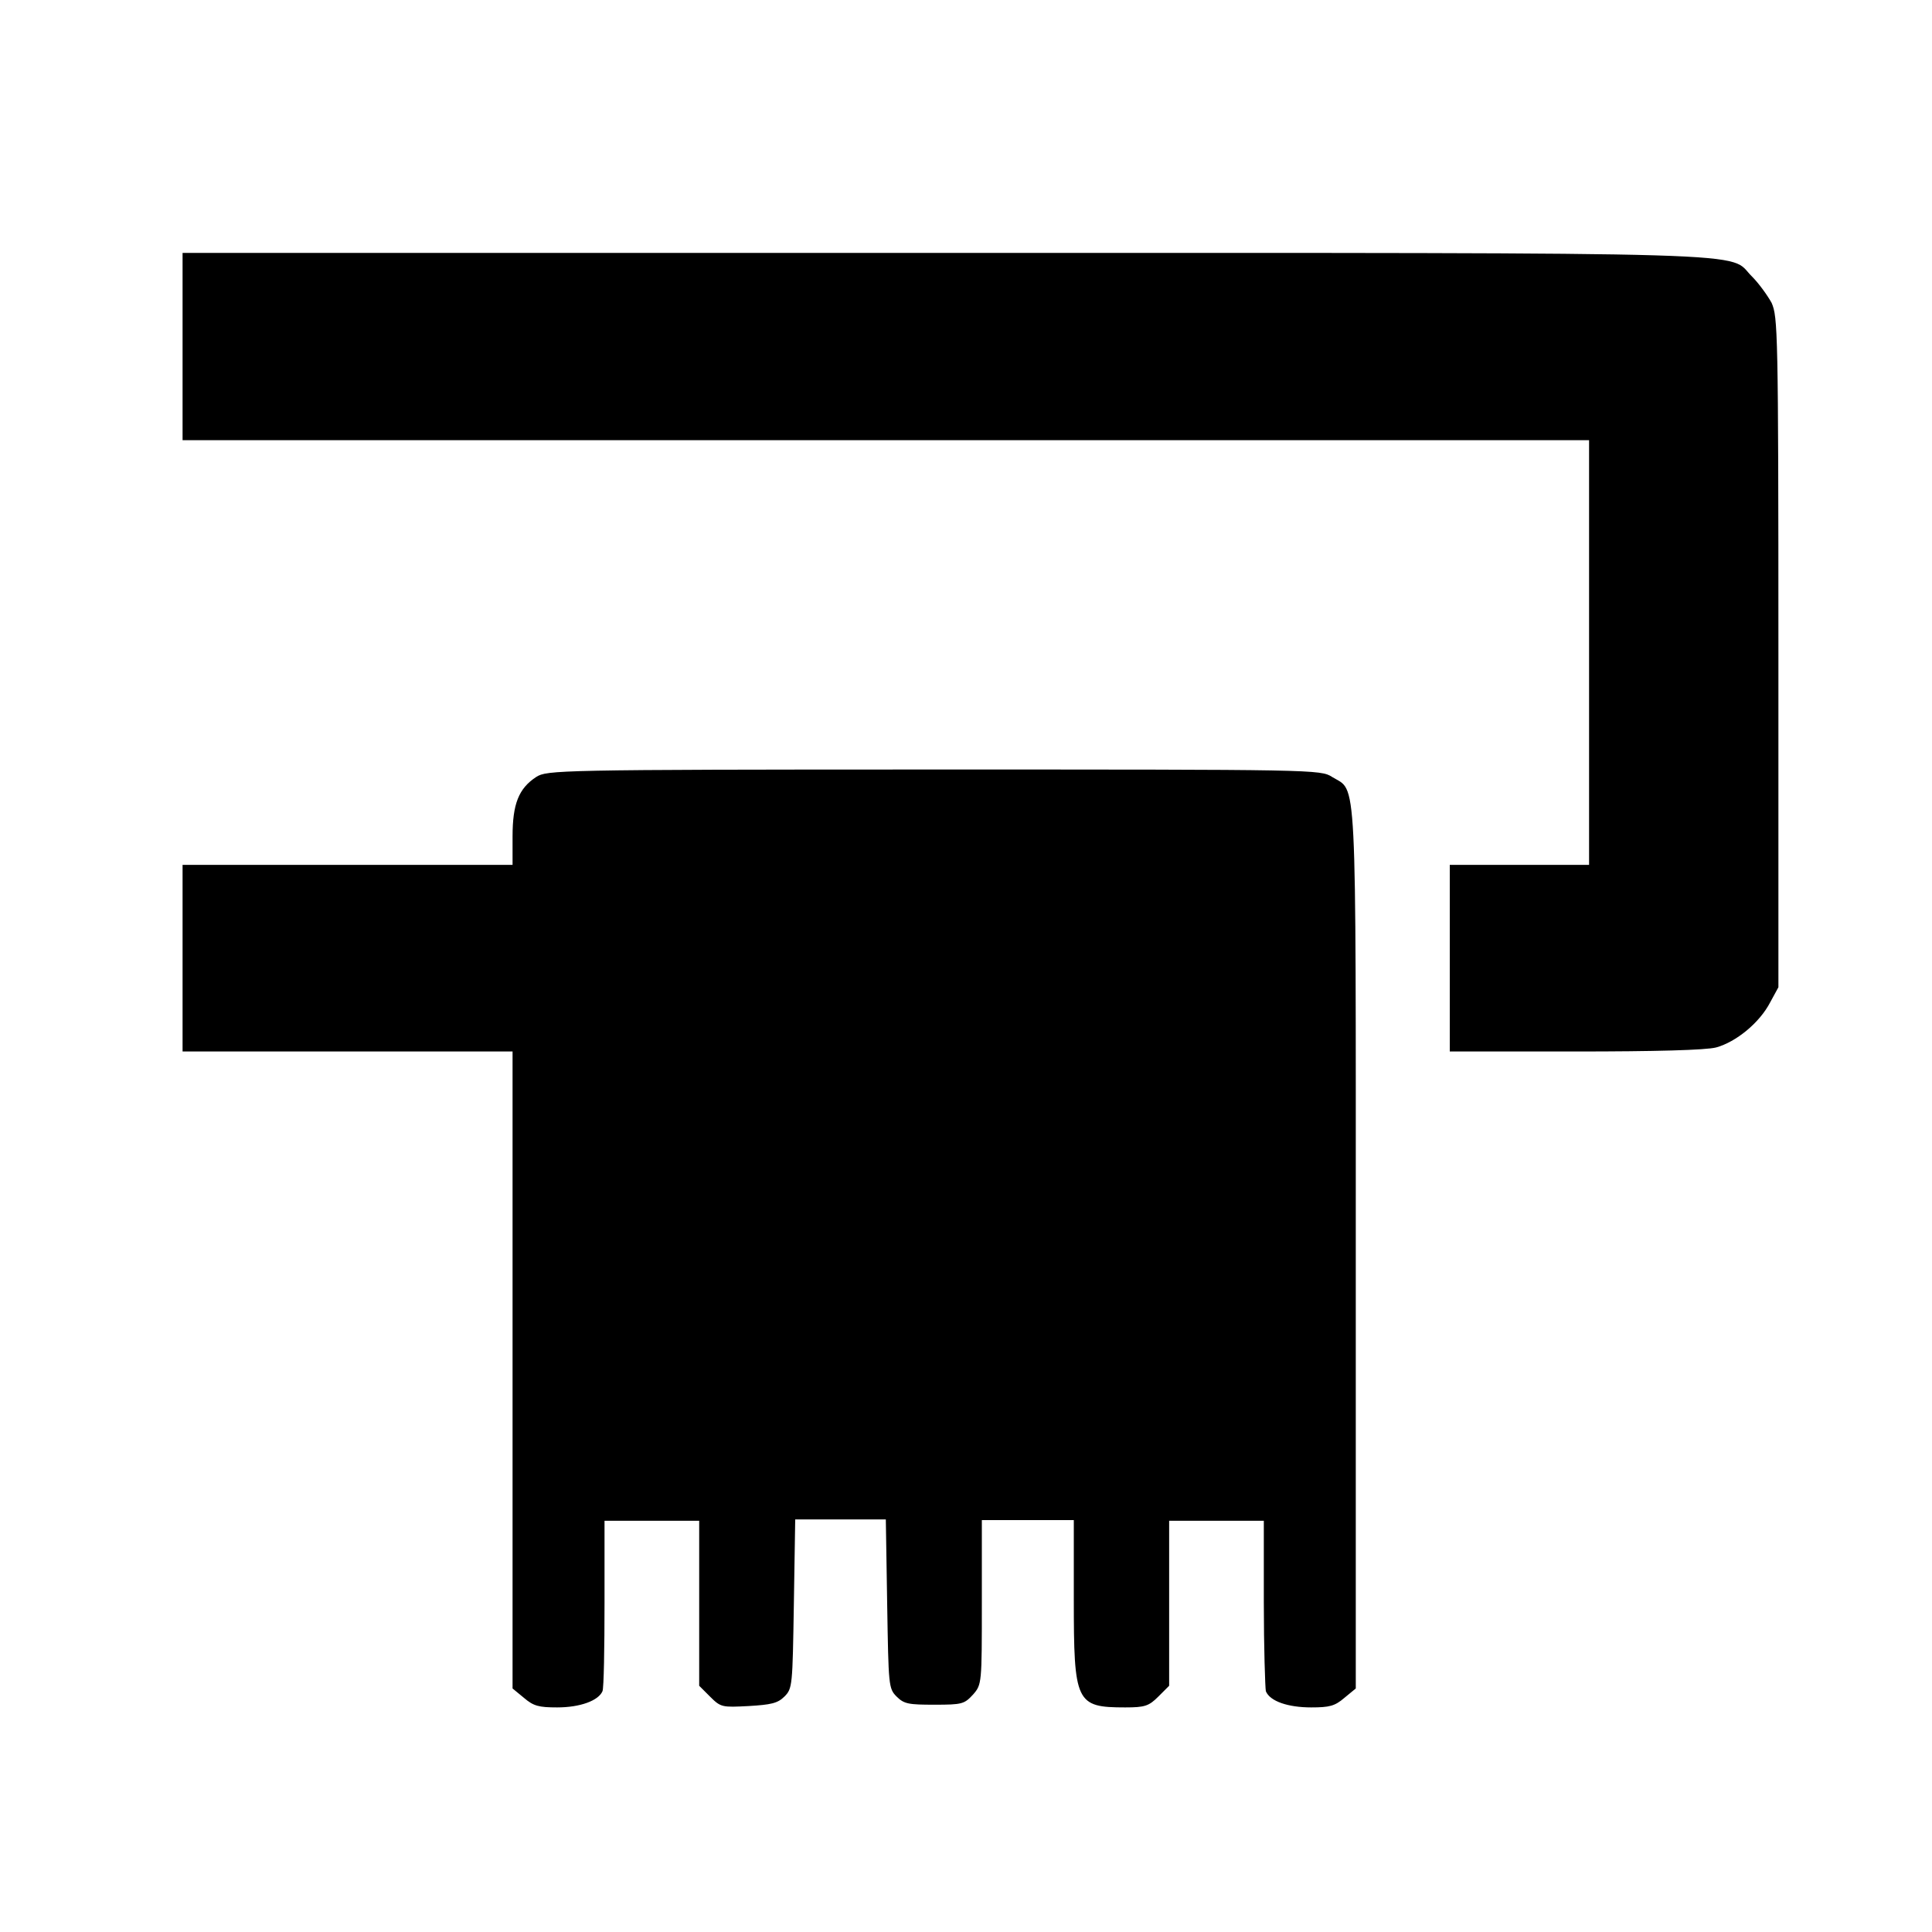
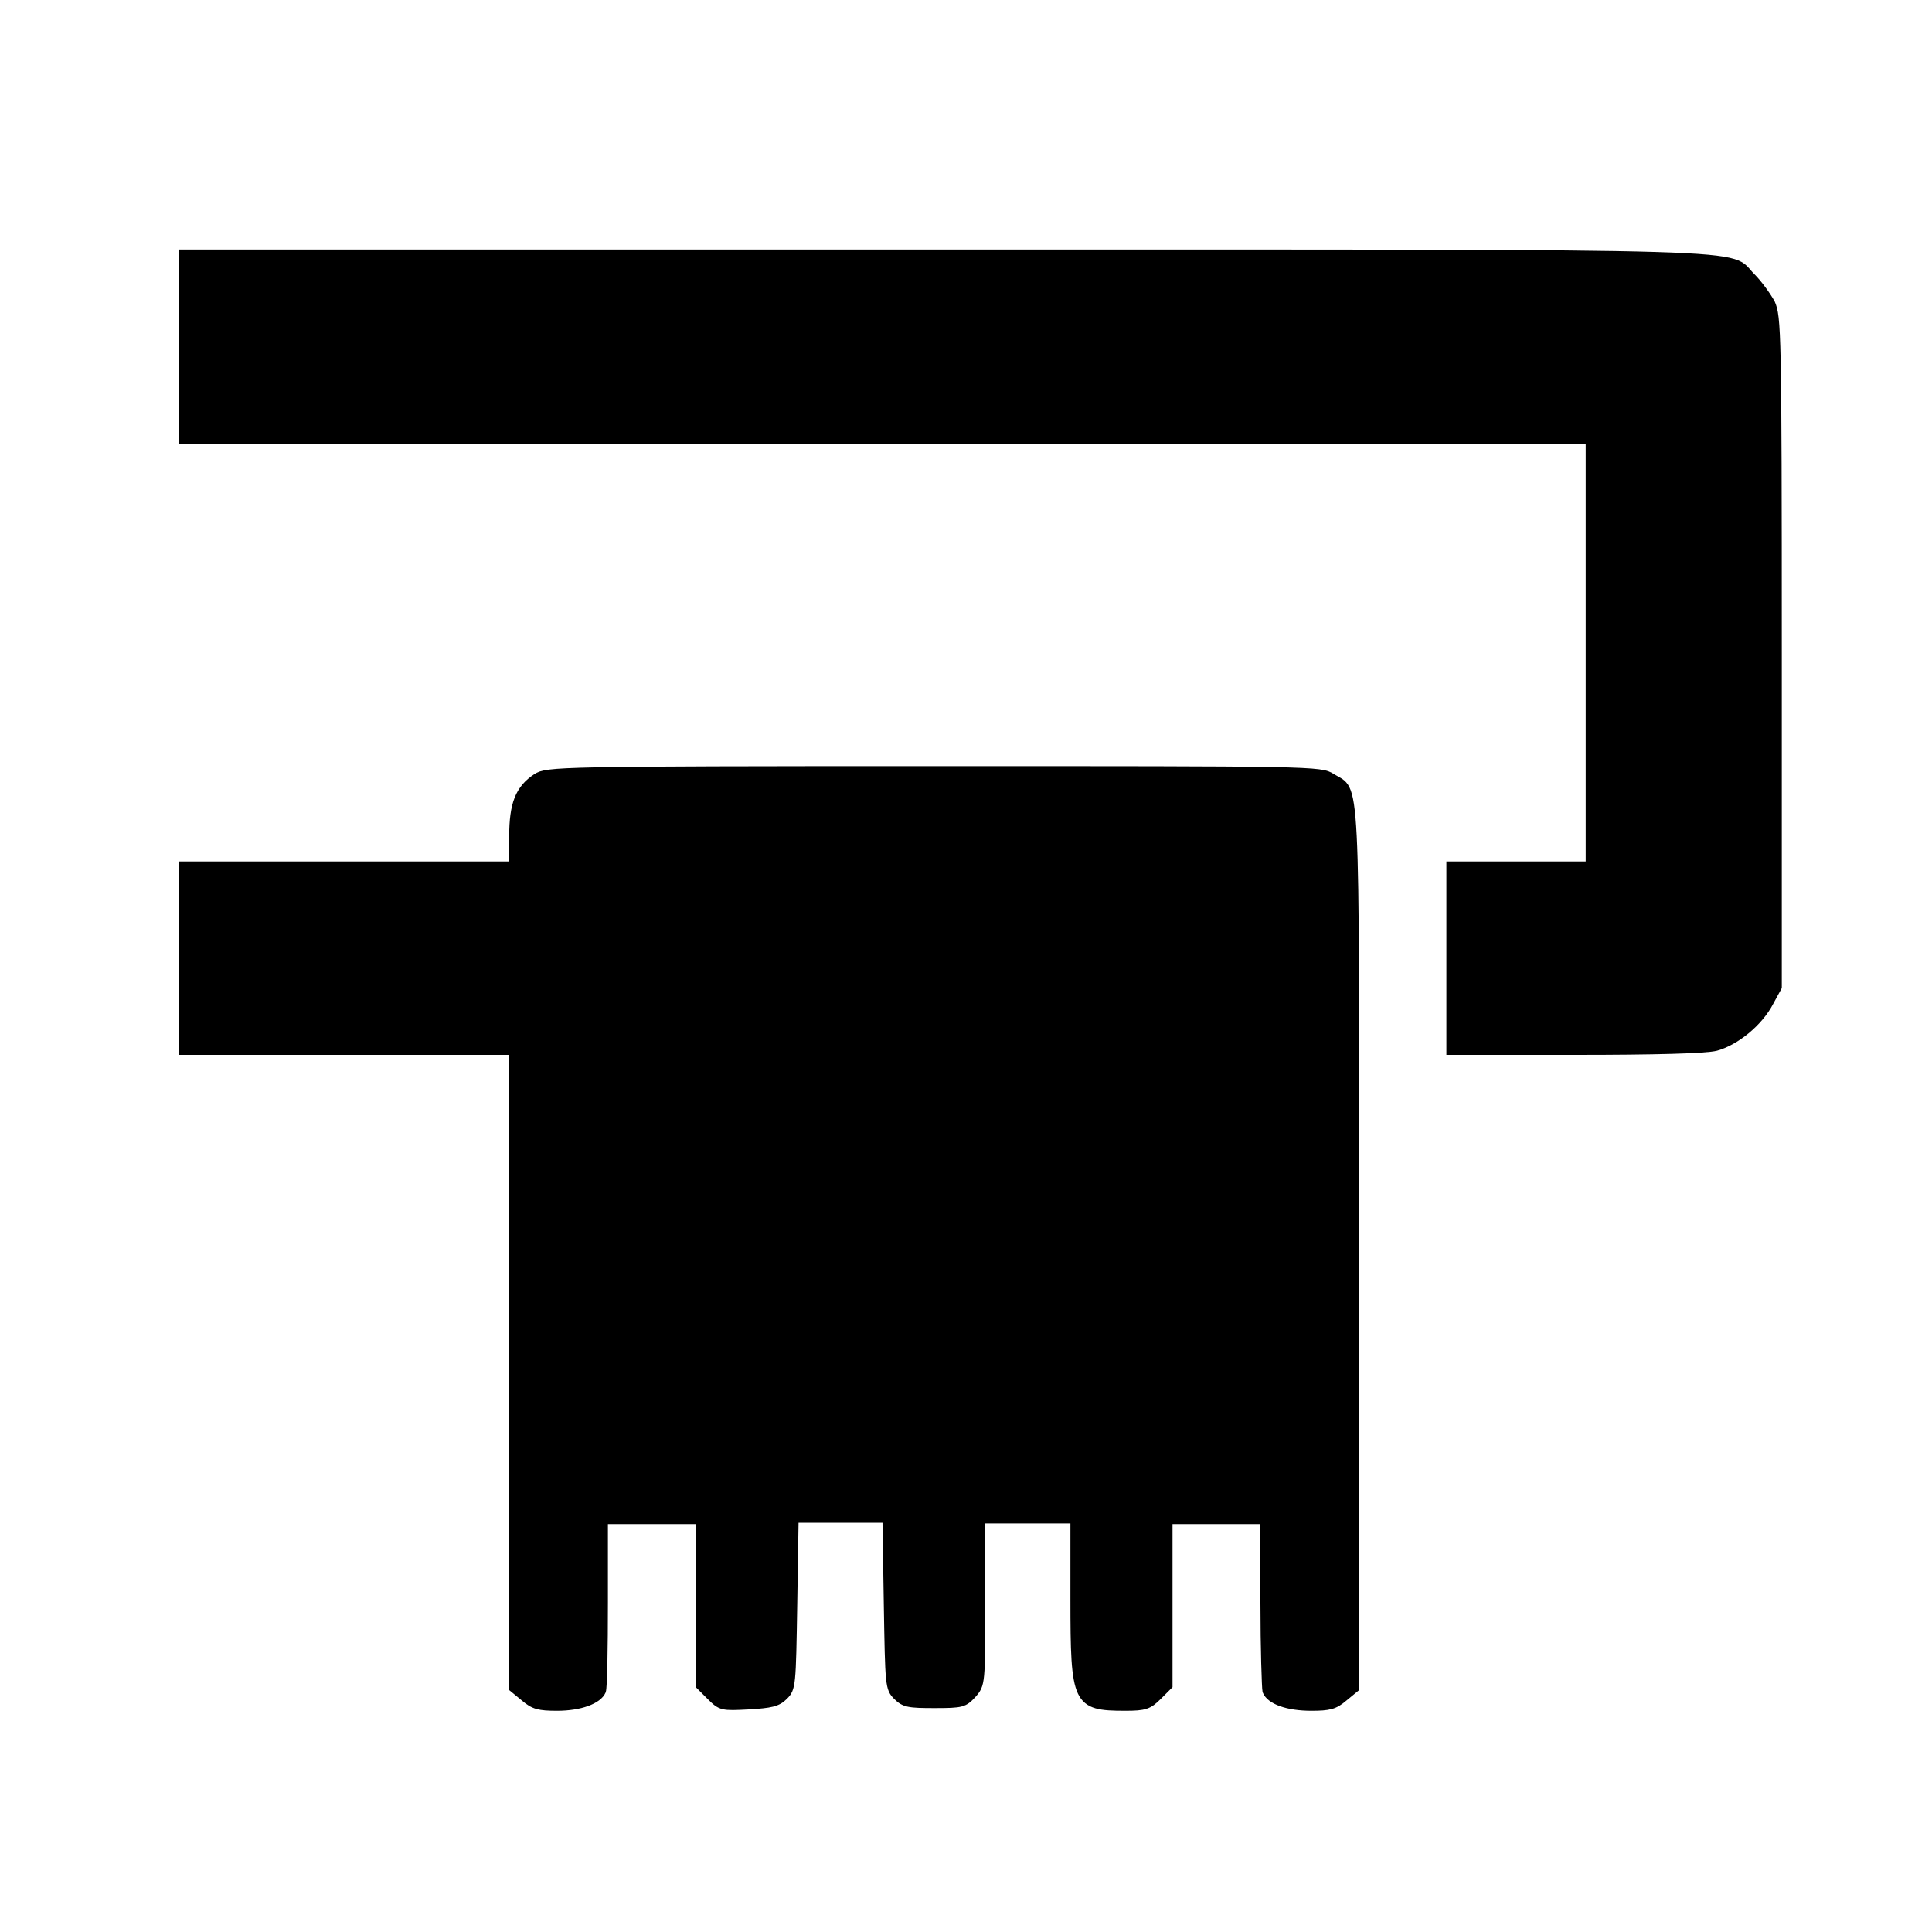
<svg xmlns="http://www.w3.org/2000/svg" viewBox="-17 -17 285.714 285.714" xml:space="preserve" width="1000" height="1000">
-   <path d="M10 34.3v13.8h208v62.8h-20.6v27.6H216c11.7 0 19.3-.2 20.8-.6 2.9-.8 6.4-3.6 8-6.7l1.2-2.2V79.5c0-47.8-.1-49.6-1-51.7-.6-1.1-1.9-2.9-2.9-3.9-3.8-3.7 5.3-3.5-119.4-3.5H10Z" />
-   <path d="M62.3 97.9c-2.6 1.7-3.5 4-3.5 8.8v4.2H10v27.6h48.8v94.2l1.7 1.4c1.4 1.2 2.2 1.4 4.9 1.4 3.4 0 6.1-1 6.7-2.4.2-.5.3-6.4.3-13.1v-12.1h14v24.4l1.6 1.6c1.6 1.6 1.8 1.6 5.7 1.4 3.3-.2 4.3-.4 5.3-1.4 1.2-1.2 1.2-1.6 1.4-13.7l.2-12.5H114l.2 12.5c.2 12.1.2 12.5 1.4 13.7 1.1 1.1 1.8 1.2 5.6 1.2 4.1 0 4.4-.1 5.7-1.5 1.3-1.5 1.3-1.6 1.3-13.7v-12.1h13.6v11.7c0 15.3.3 16 7.6 16 2.9 0 3.5-.2 4.9-1.6l1.6-1.6v-24.4h14V220c0 6.7.2 12.6.3 13.1.6 1.5 3.3 2.4 6.7 2.4 2.7 0 3.5-.2 4.9-1.4l1.7-1.4v-65c0-72.1.2-67.5-3.5-69.8-1.7-1.1-2.5-1.1-58.9-1.1-56 0-57.2.1-58.8 1.1z" />
+   <path d="M10 34.3v13.8h208v62.8h-20.6v27.6H216c11.7 0 19.3-.2 20.8-.6 2.9-.8 6.4-3.6 8-6.7l1.2-2.2V79.5c0-47.8-.1-49.6-1-51.7-.6-1.1-1.9-2.9-2.9-3.9-3.8-3.7 5.3-3.5-119.4-3.5H10Z" style="stroke:#000;stroke-opacity:1;fill:#000;fill-opacity:1" />
+   <path d="M62.3 97.9c-2.6 1.7-3.5 4-3.5 8.8v4.2H10v27.6h48.8v94.2l1.7 1.4c1.4 1.2 2.2 1.4 4.9 1.4 3.4 0 6.1-1 6.7-2.4.2-.5.3-6.4.3-13.1v-12.1h14v24.4l1.6 1.6c1.6 1.6 1.8 1.6 5.7 1.4 3.3-.2 4.3-.4 5.3-1.4 1.2-1.2 1.2-1.6 1.4-13.7l.2-12.5H114l.2 12.5c.2 12.1.2 12.5 1.4 13.7 1.1 1.1 1.8 1.2 5.6 1.2 4.1 0 4.4-.1 5.7-1.5 1.3-1.5 1.3-1.6 1.3-13.7v-12.1h13.6v11.7c0 15.3.3 16 7.6 16 2.9 0 3.5-.2 4.9-1.6l1.6-1.6v-24.4h14V220c0 6.7.2 12.6.3 13.1.6 1.5 3.3 2.4 6.7 2.4 2.7 0 3.5-.2 4.9-1.4l1.7-1.4v-65c0-72.1.2-67.5-3.5-69.8-1.7-1.1-2.5-1.1-58.9-1.1-56 0-57.2.1-58.8 1.1z" style="fill:#000;fill-opacity:1;stroke:#000;stroke-opacity:1" />
</svg>
